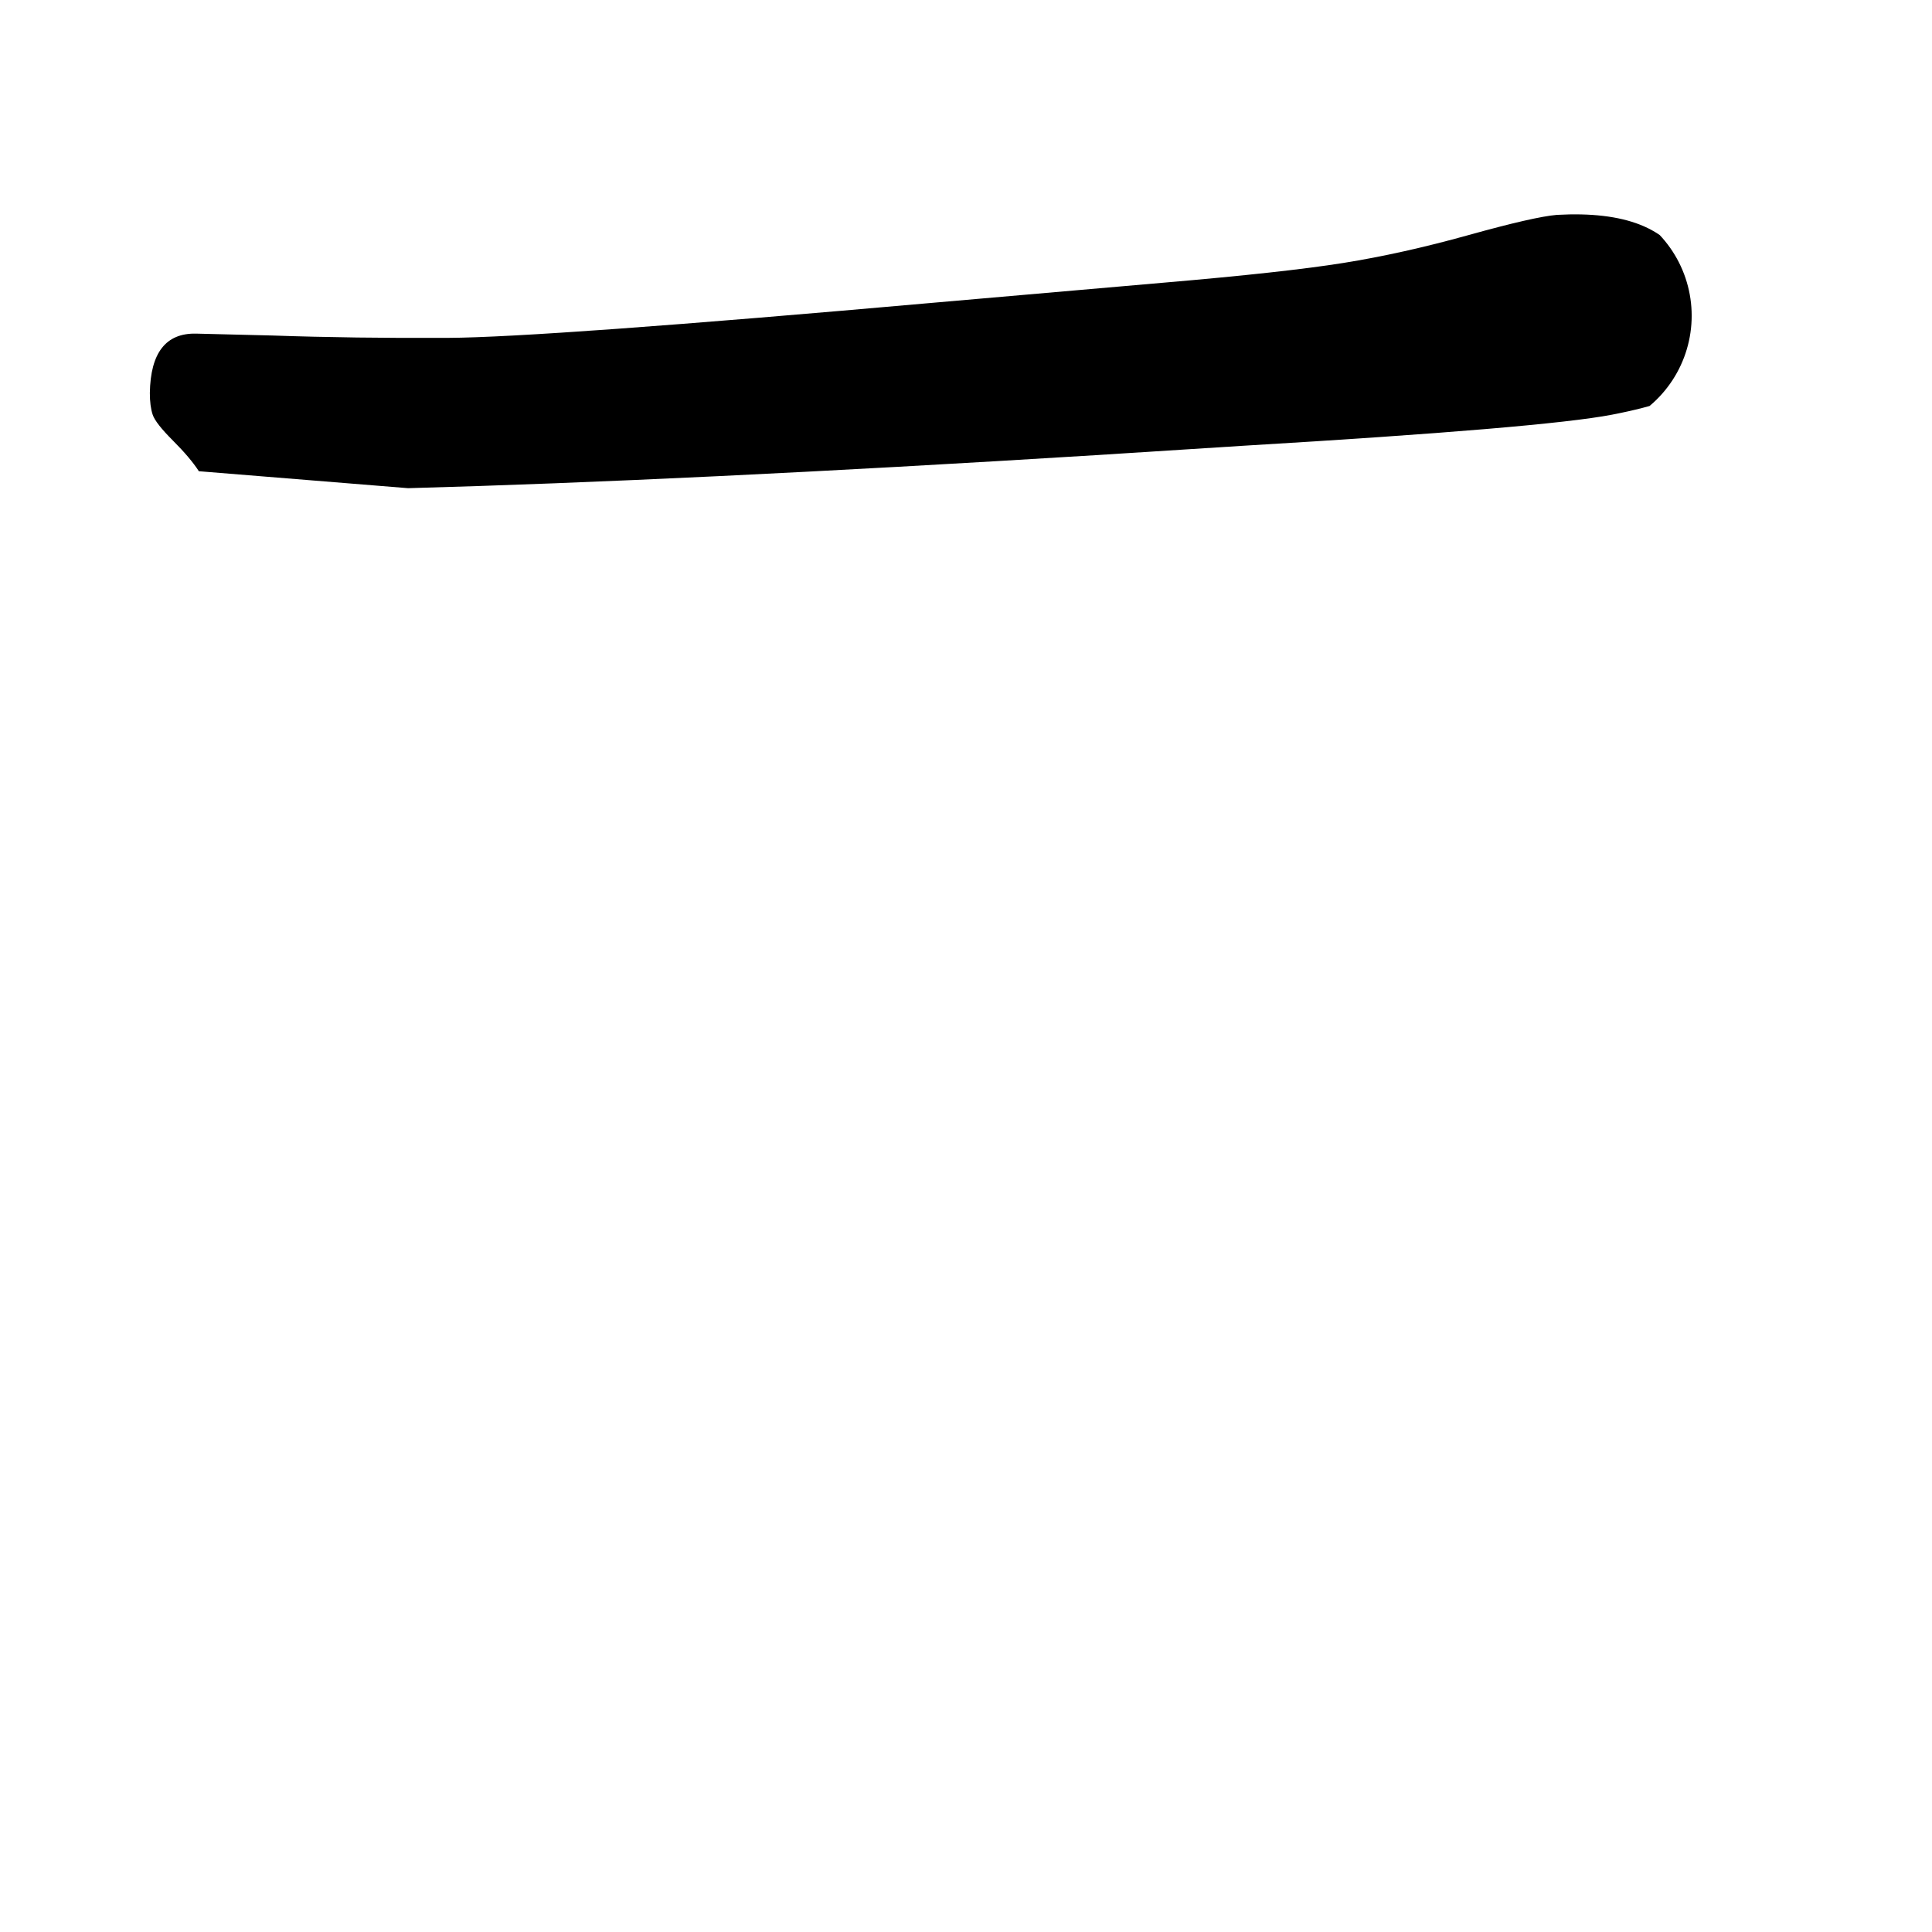
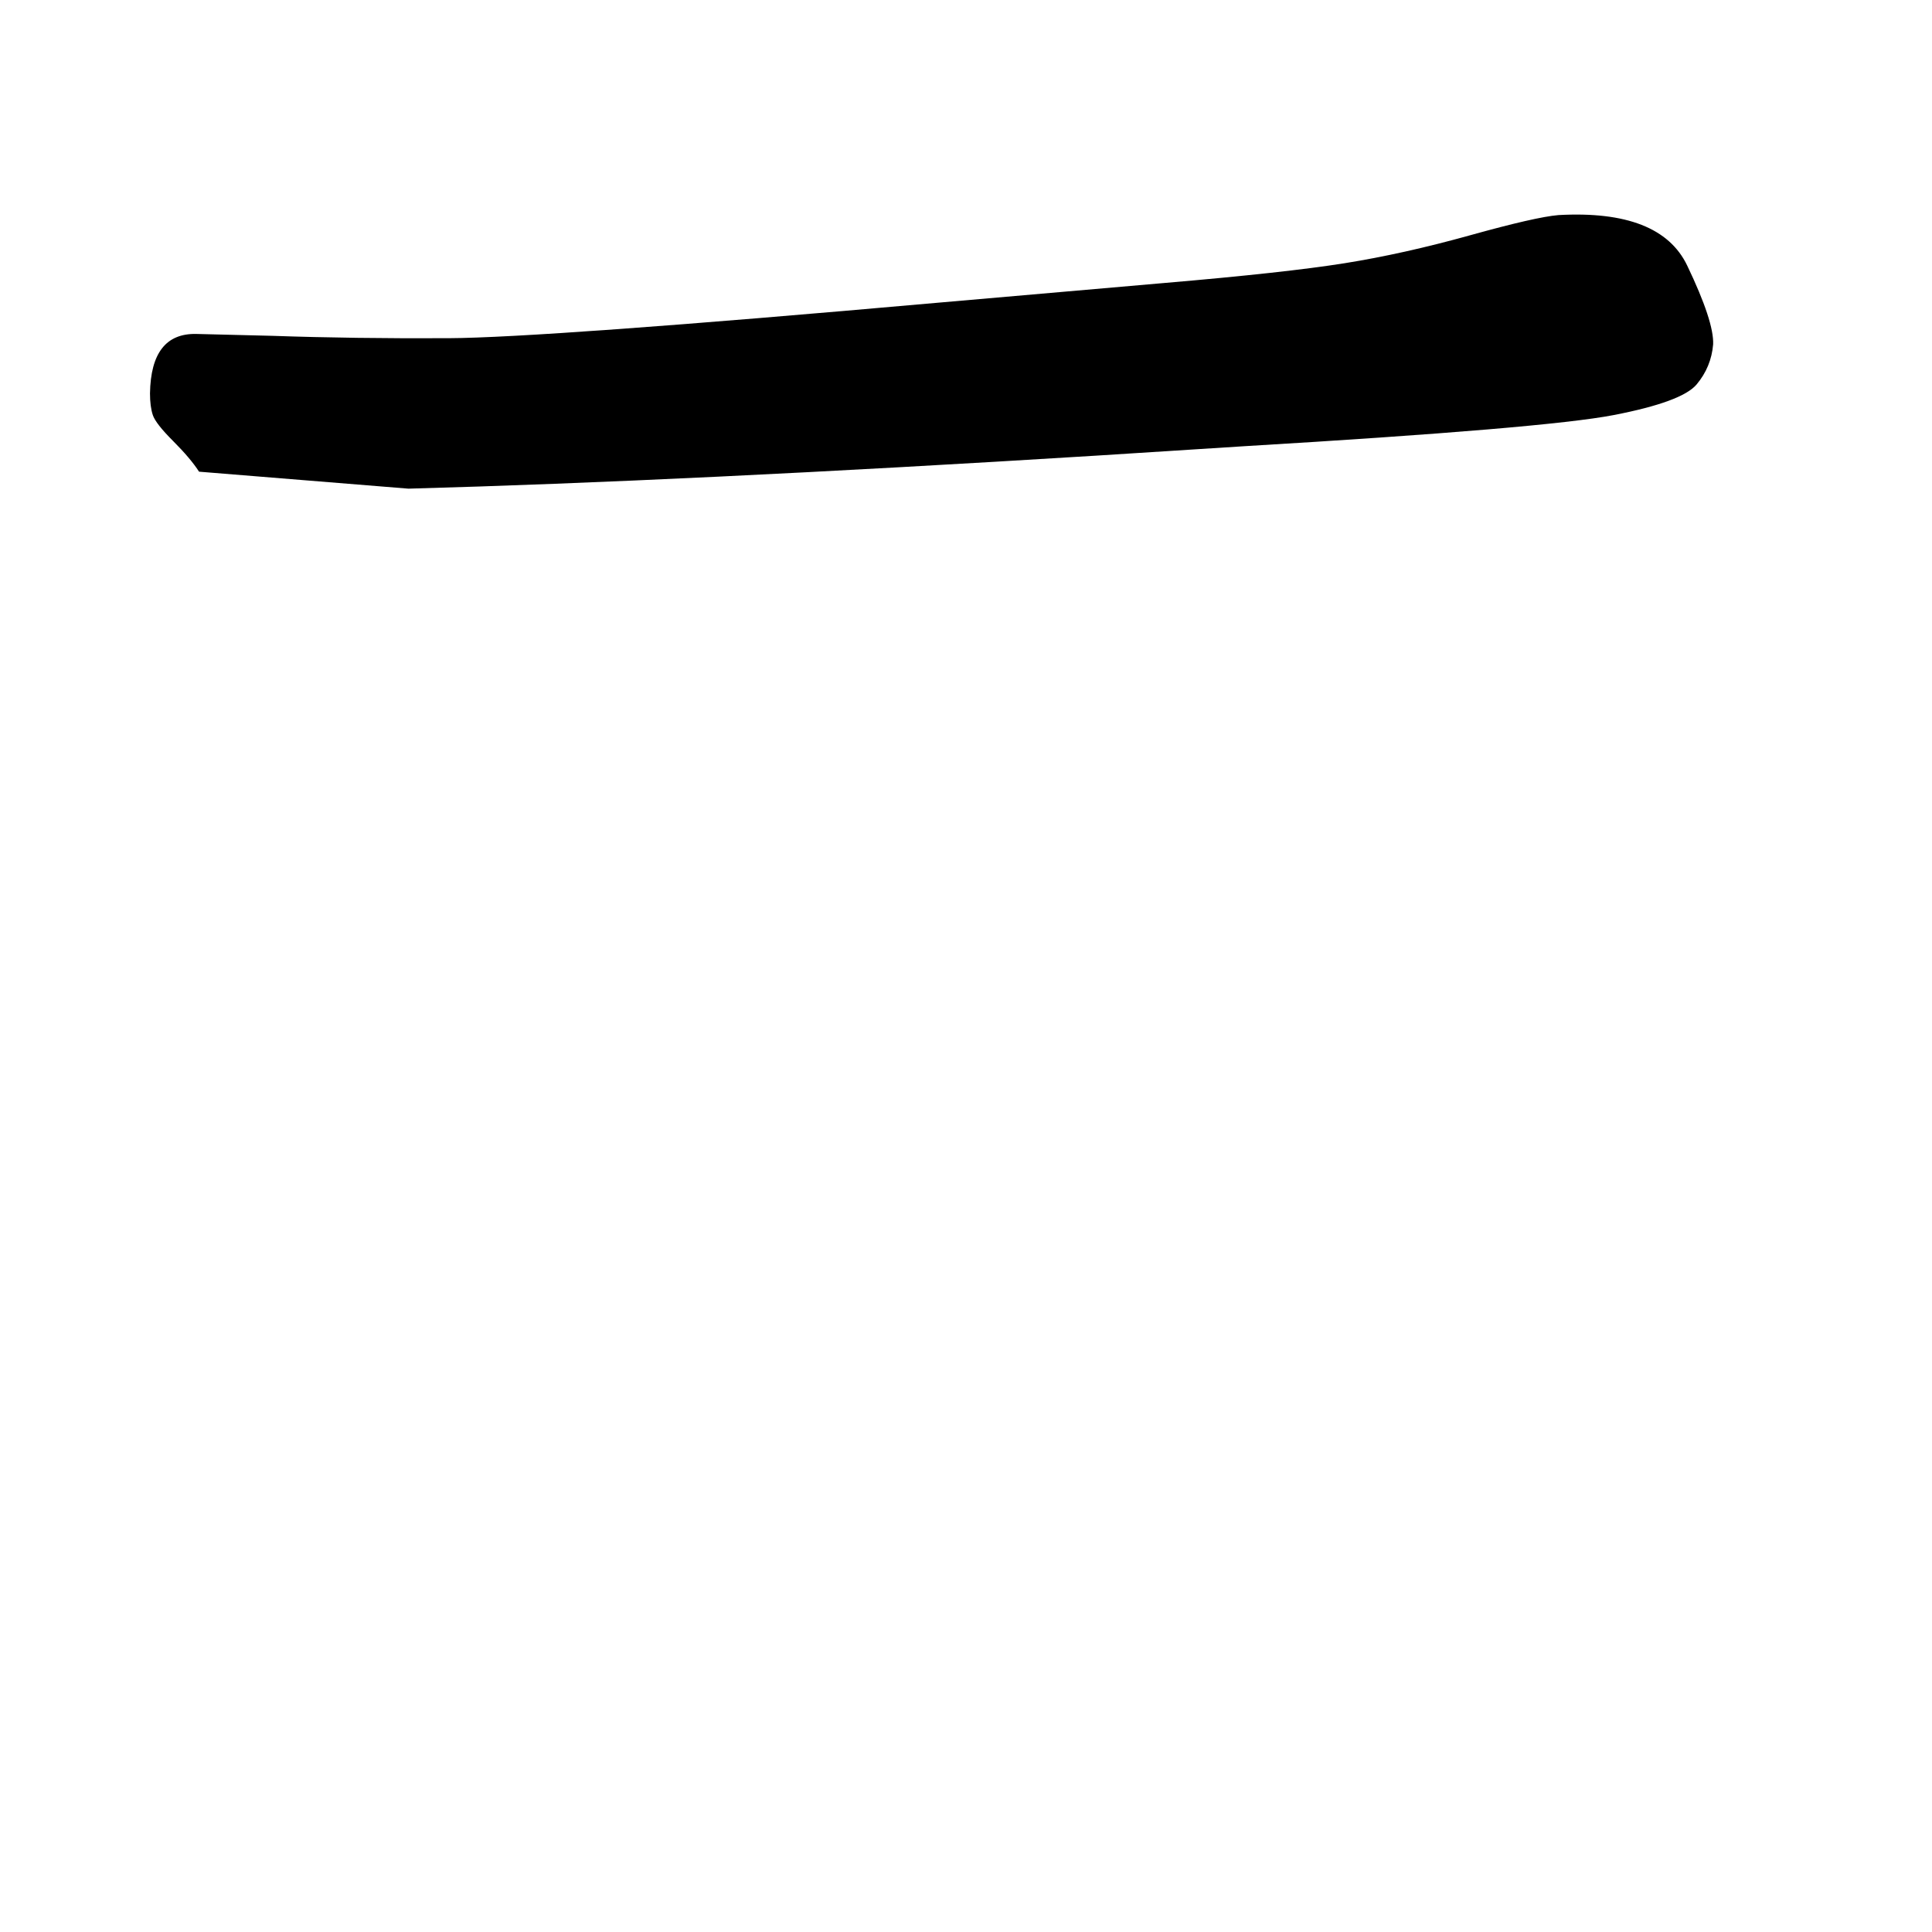
- <svg xmlns="http://www.w3.org/2000/svg" width="2050" height="2050" viewBox="0 0 2050 2050" version="1.1">
+ <svg xmlns="http://www.w3.org/2000/svg" width="2048" height="2048" viewBox="0 0 2048 2048" version="1.1">
  <g x="0" y="0">
-     <g x="0" y="0" clip-path="url(#M+211+500+Q+202+486,+183.5+467.5+Q+165+449,+162+440+Q+159+431,+159+417+Q+160+353,+208+354+L+289+356+Q+375+359,+475.5+358.5+Q+576+358,+993+321+L+1234+300+Q+1363+289,+1425.5+279+Q+1488+269,+1558+249.5+Q+1628+230,+1652+228+Q+1760+222,+1788.5+281.5+Q+1817+341,+1816+365+Q+1814+389,+1798.5+407.5+Q+1783+426,+1710.5+440+Q+1638+454,+1319+473+L+1162+483+Q+726+510,+433+518+L+211+500+Z)">
-       <defs>
-         <clipPath id="M+211+500+Q+202+486,+183.5+467.5+Q+165+449,+162+440+Q+159+431,+159+417+Q+160+353,+208+354+L+289+356+Q+375+359,+475.5+358.5+Q+576+358,+993+321+L+1234+300+Q+1363+289,+1425.5+279+Q+1488+269,+1558+249.5+Q+1628+230,+1652+228+Q+1760+222,+1788.5+281.5+Q+1817+341,+1816+365+Q+1814+389,+1798.5+407.5+Q+1783+426,+1710.5+440+Q+1638+454,+1319+473+L+1162+483+Q+726+510,+433+518+L+211+500+Z">
-           <path d="M 211 500 Q 202 486, 183.5 467.5 Q 165 449, 162 440 Q 159 431, 159 417 Q 160 353, 208 354 L 289 356 Q 375 359, 475.5 358.5 Q 576 358, 993 321 L 1234 300 Q 1363 289, 1425.5 279 Q 1488 269, 1558 249.5 Q 1628 230, 1652 228 Q 1760 222, 1788.5 281.5 Q 1817 341, 1816 365 Q 1814 389, 1798.5 407.5 Q 1783 426, 1710.5 440 Q 1638 454, 1319 473 L 1162 483 Q 726 510, 433 518 L 211 500 Z" fill="#F00" />
-         </clipPath>
-       </defs>
-       <g x="0" y="0">
-         <path d="M255 425 L1670 335" fill="transparent" stroke="black" stroke-width="250" stroke-linecap="round" />
-       </g>
+     <g x="0" y="0">
+       <path d="M 211 500 Q 202 486, 183.5 467.5 Q 165 449, 162 440 Q 159 431, 159 417 Q 160 353, 208 354 L 289 356 Q 375 359, 475.5 358.5 Q 576 358, 993 321 L 1234 300 Q 1363 289, 1425.5 279 Q 1488 269, 1558 249.5 Q 1628 230, 1652 228 Q 1760 222, 1788.5 281.5 Q 1817 341, 1816 365 Q 1814 389, 1798.5 407.5 Q 1783 426, 1710.5 440 Q 1638 454, 1319 473 L 1162 483 Q 726 510, 433 518 L 211 500 Z" fill="black" stroke-width="1" />
    </g>
  </g>
</svg>
